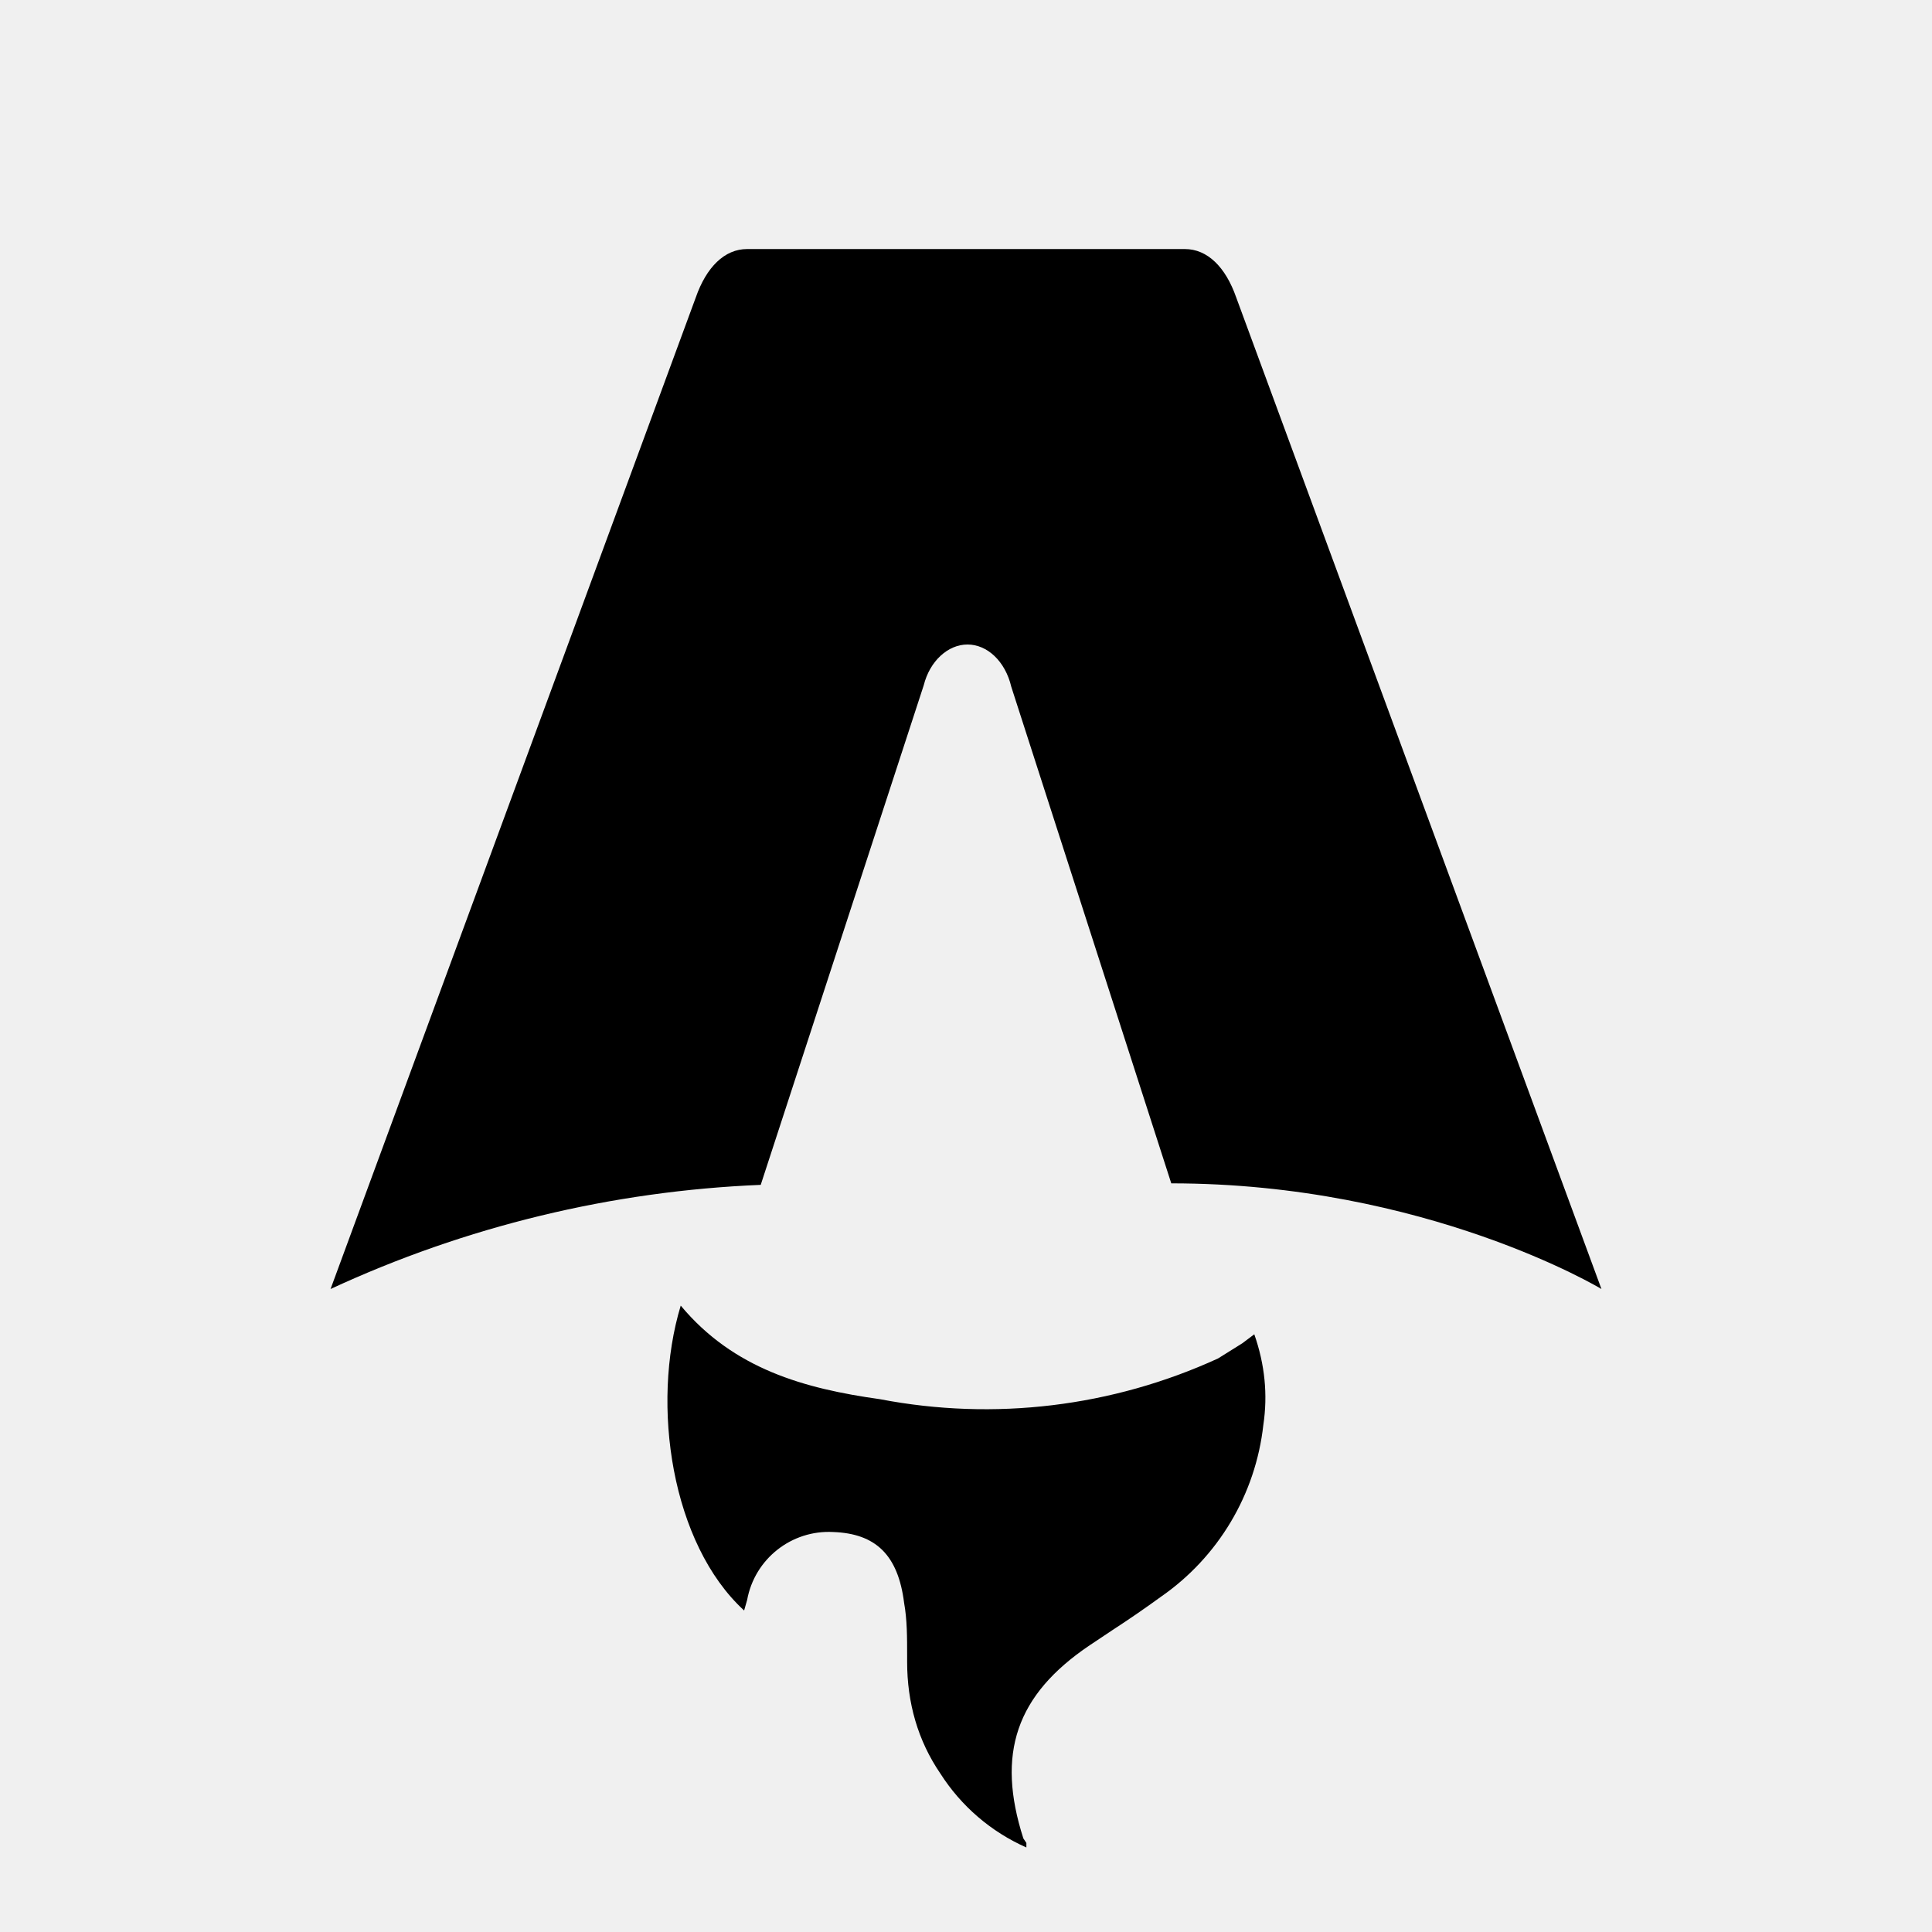
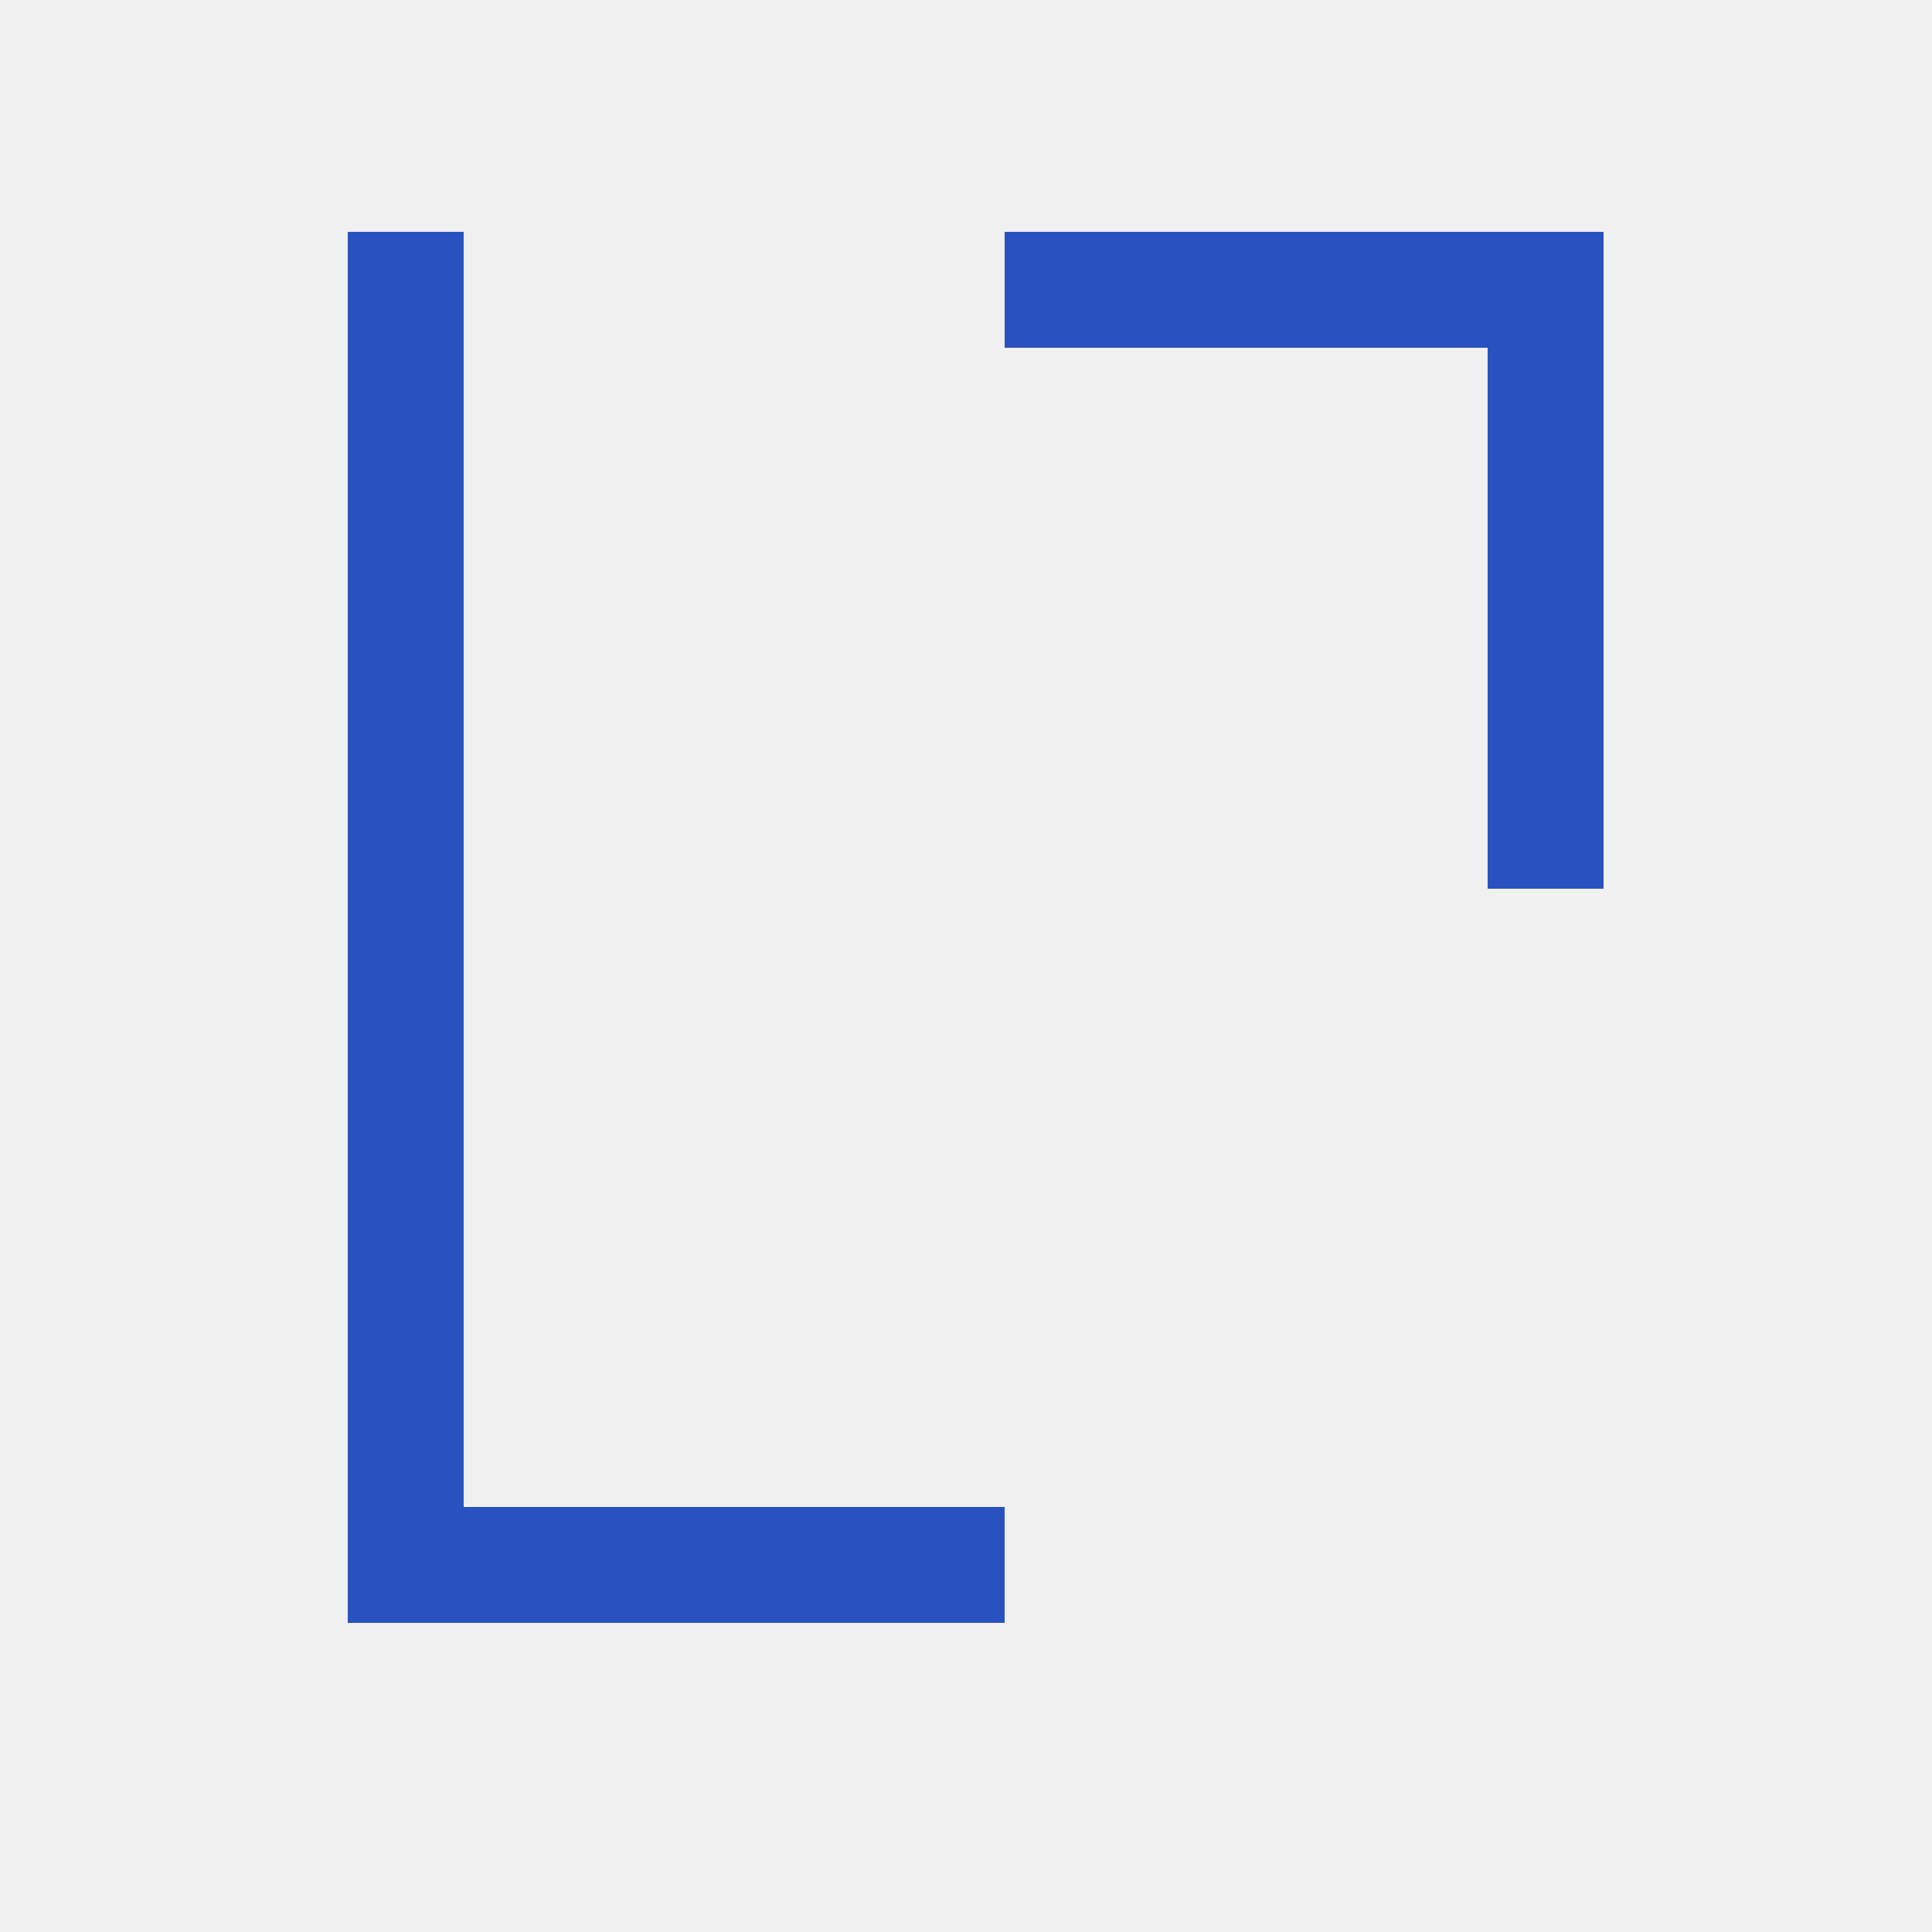
- <svg xmlns="http://www.w3.org/2000/svg" fill="none" viewBox="0 0 128 128">
-   <path d="M50.4 78.5a75.1 75.1 0 0 0-28.5 6.9l24.2-65.7c.7-2 1.9-3.2 3.4-3.2h29c1.5 0 2.7 1.2 3.4 3.2l24.2 65.7s-11.6-7-28.5-7L67 45.5c-.4-1.7-1.6-2.8-2.9-2.8-1.3 0-2.5 1.1-2.9 2.7L50.4 78.5Zm-1.1 28.2Zm-4.2-20.2c-2 6.6-.6 15.8 4.2 20.2a17.5 17.5 0 0 1 .2-.7 5.5 5.5 0 0 1 5.7-4.5c2.8.1 4.3 1.5 4.7 4.7.2 1.1.2 2.3.2 3.5v.4c0 2.7.7 5.2 2.2 7.4a13 13 0 0 0 5.7 4.9v-.3l-.2-.3c-1.8-5.6-.5-9.5 4.4-12.8l1.5-1a73 73 0 0 0 3.2-2.2 16 16 0 0 0 6.8-11.4c.3-2 .1-4-.6-6l-.8.6-1.6 1a37 37 0 0 1-22.4 2.7c-5-.7-9.7-2-13.2-6.2Z" />
+ <svg xmlns="http://www.w3.org/2000/svg" viewBox="0 0 100 100">
+   <path d="M18 12 H24 V78 H52 V84 H18 Z" />
+   <path d="M52 12 H83 V46 H77 V18 H52 Z" />
  <style>
-         path { fill: #000; }
-         @media (prefers-color-scheme: dark) {
-             path { fill: #FFF; }
-         }
-     </style>
+     path { fill: #2952BE; }
+     @media (prefers-color-scheme: dark) {
+       path { fill: #F0EBD5; }
+     }
+   </style>
</svg>
